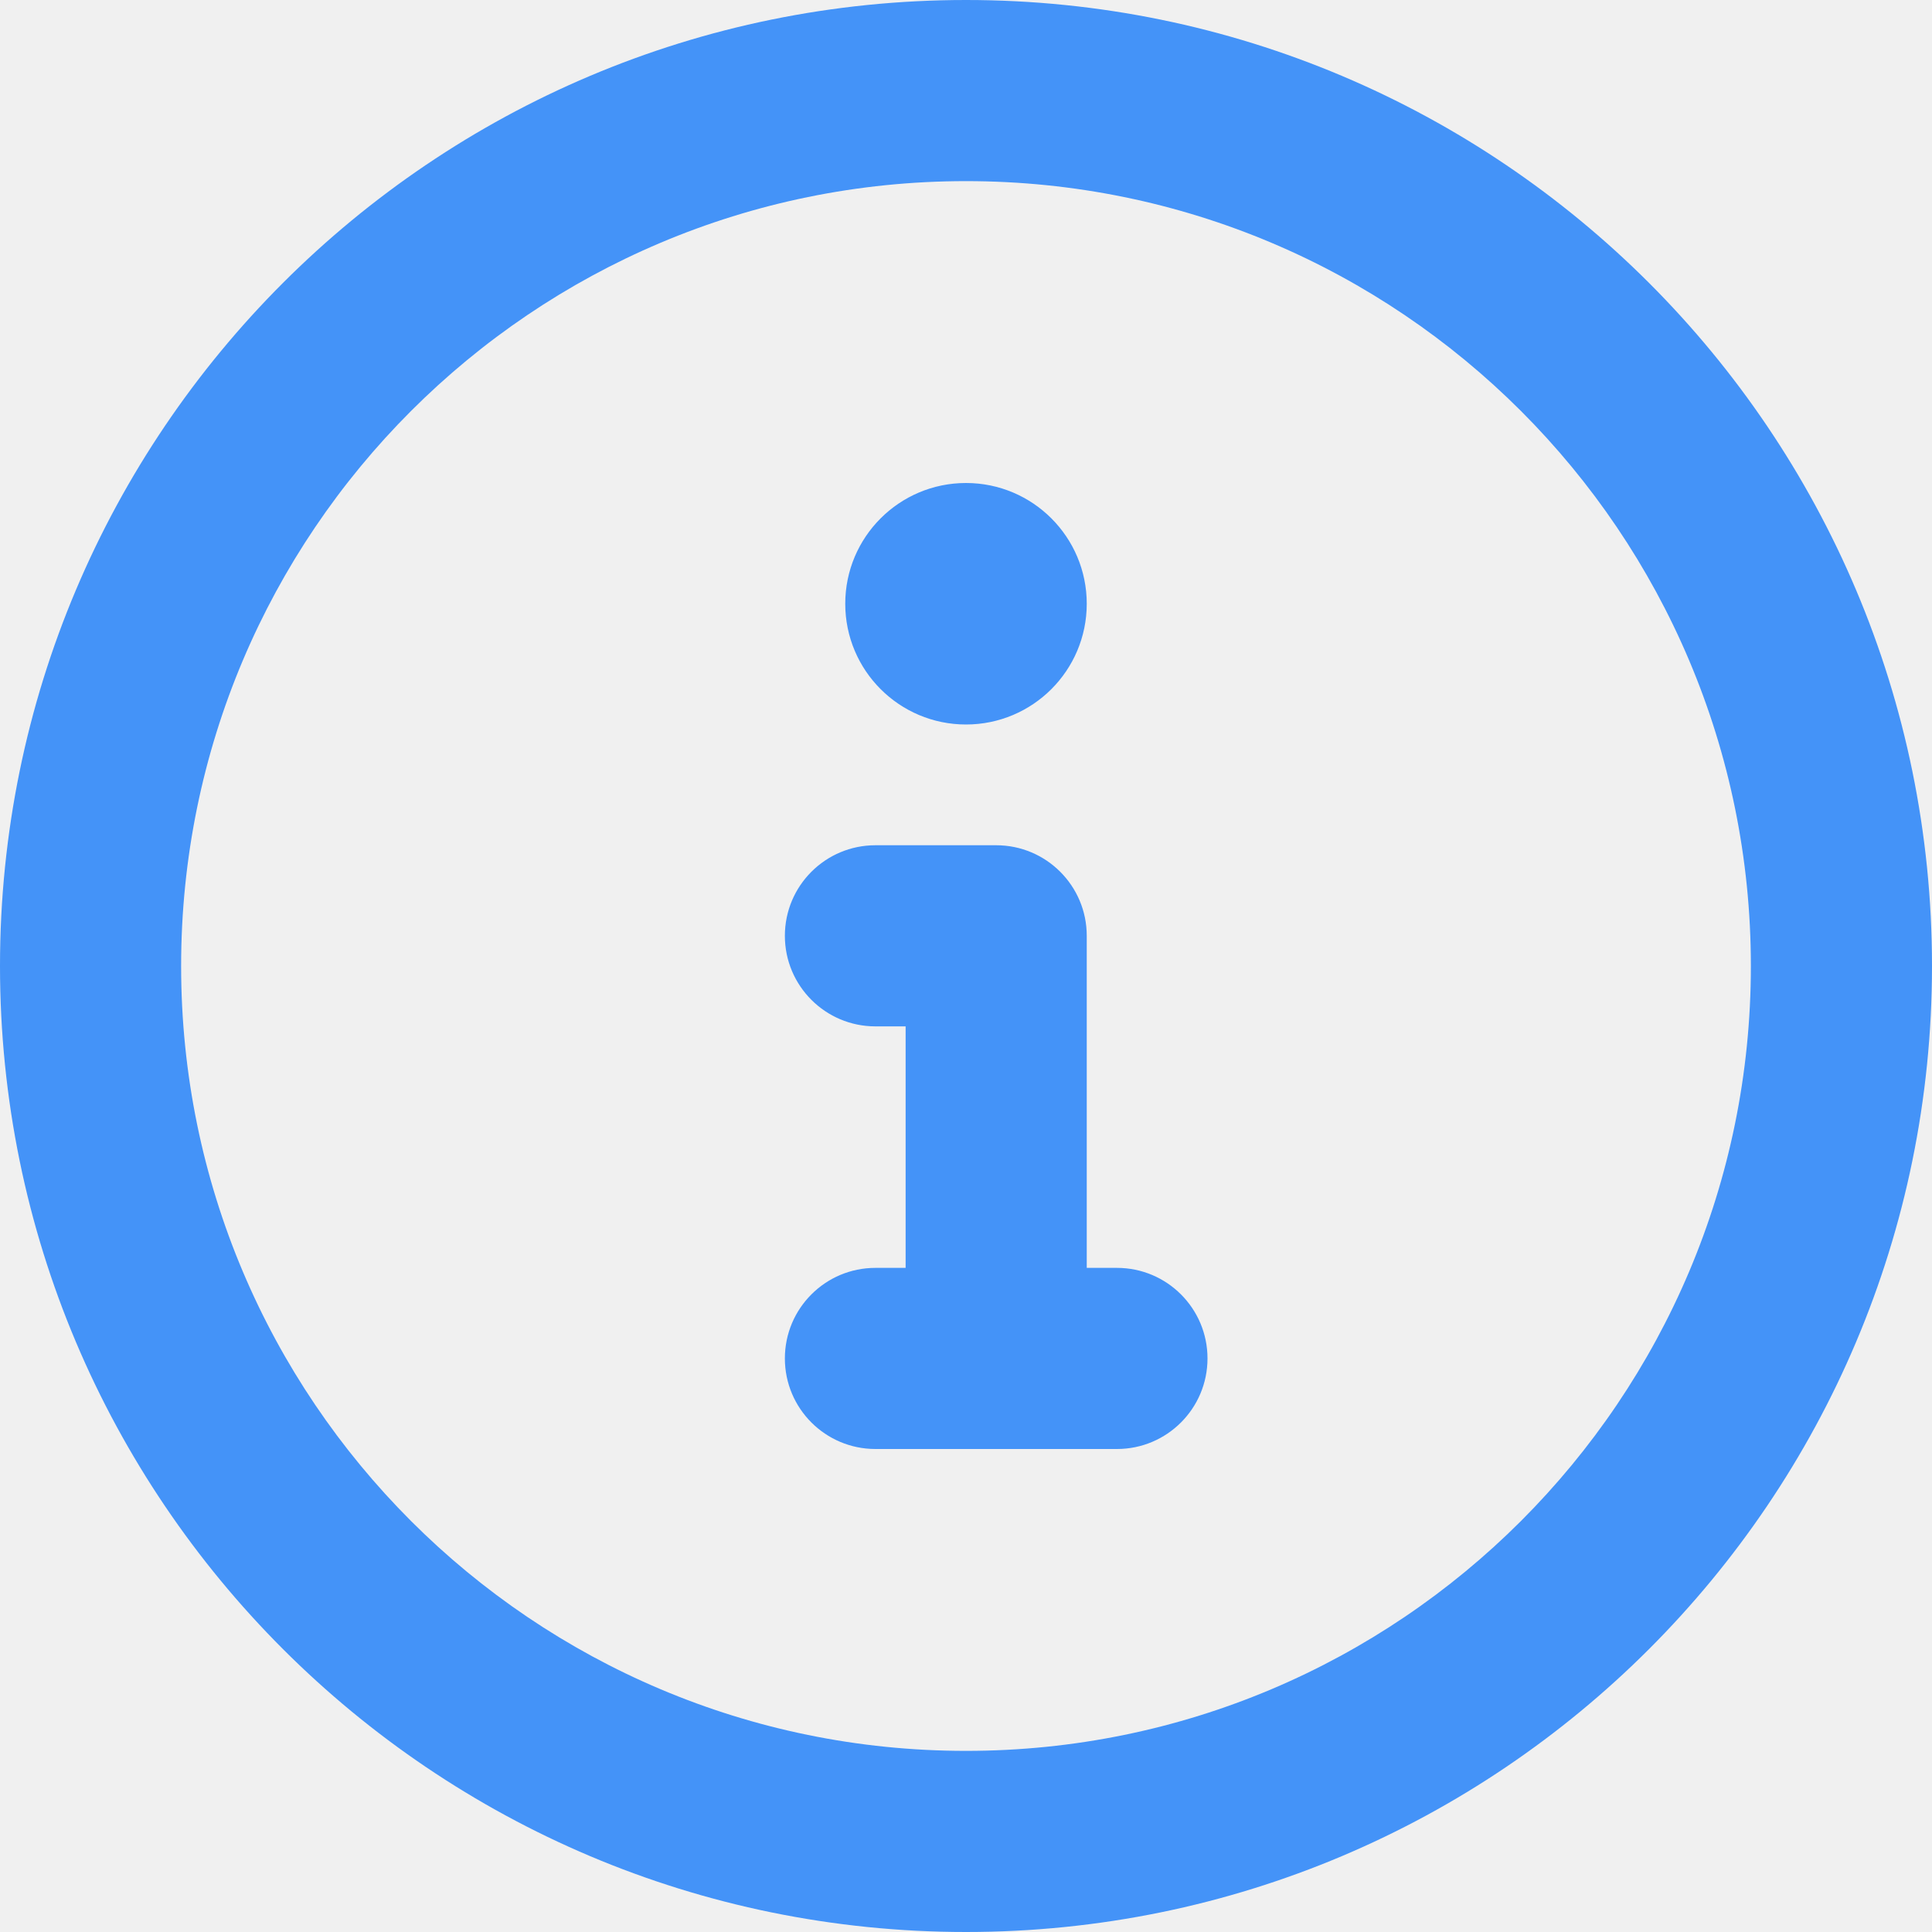
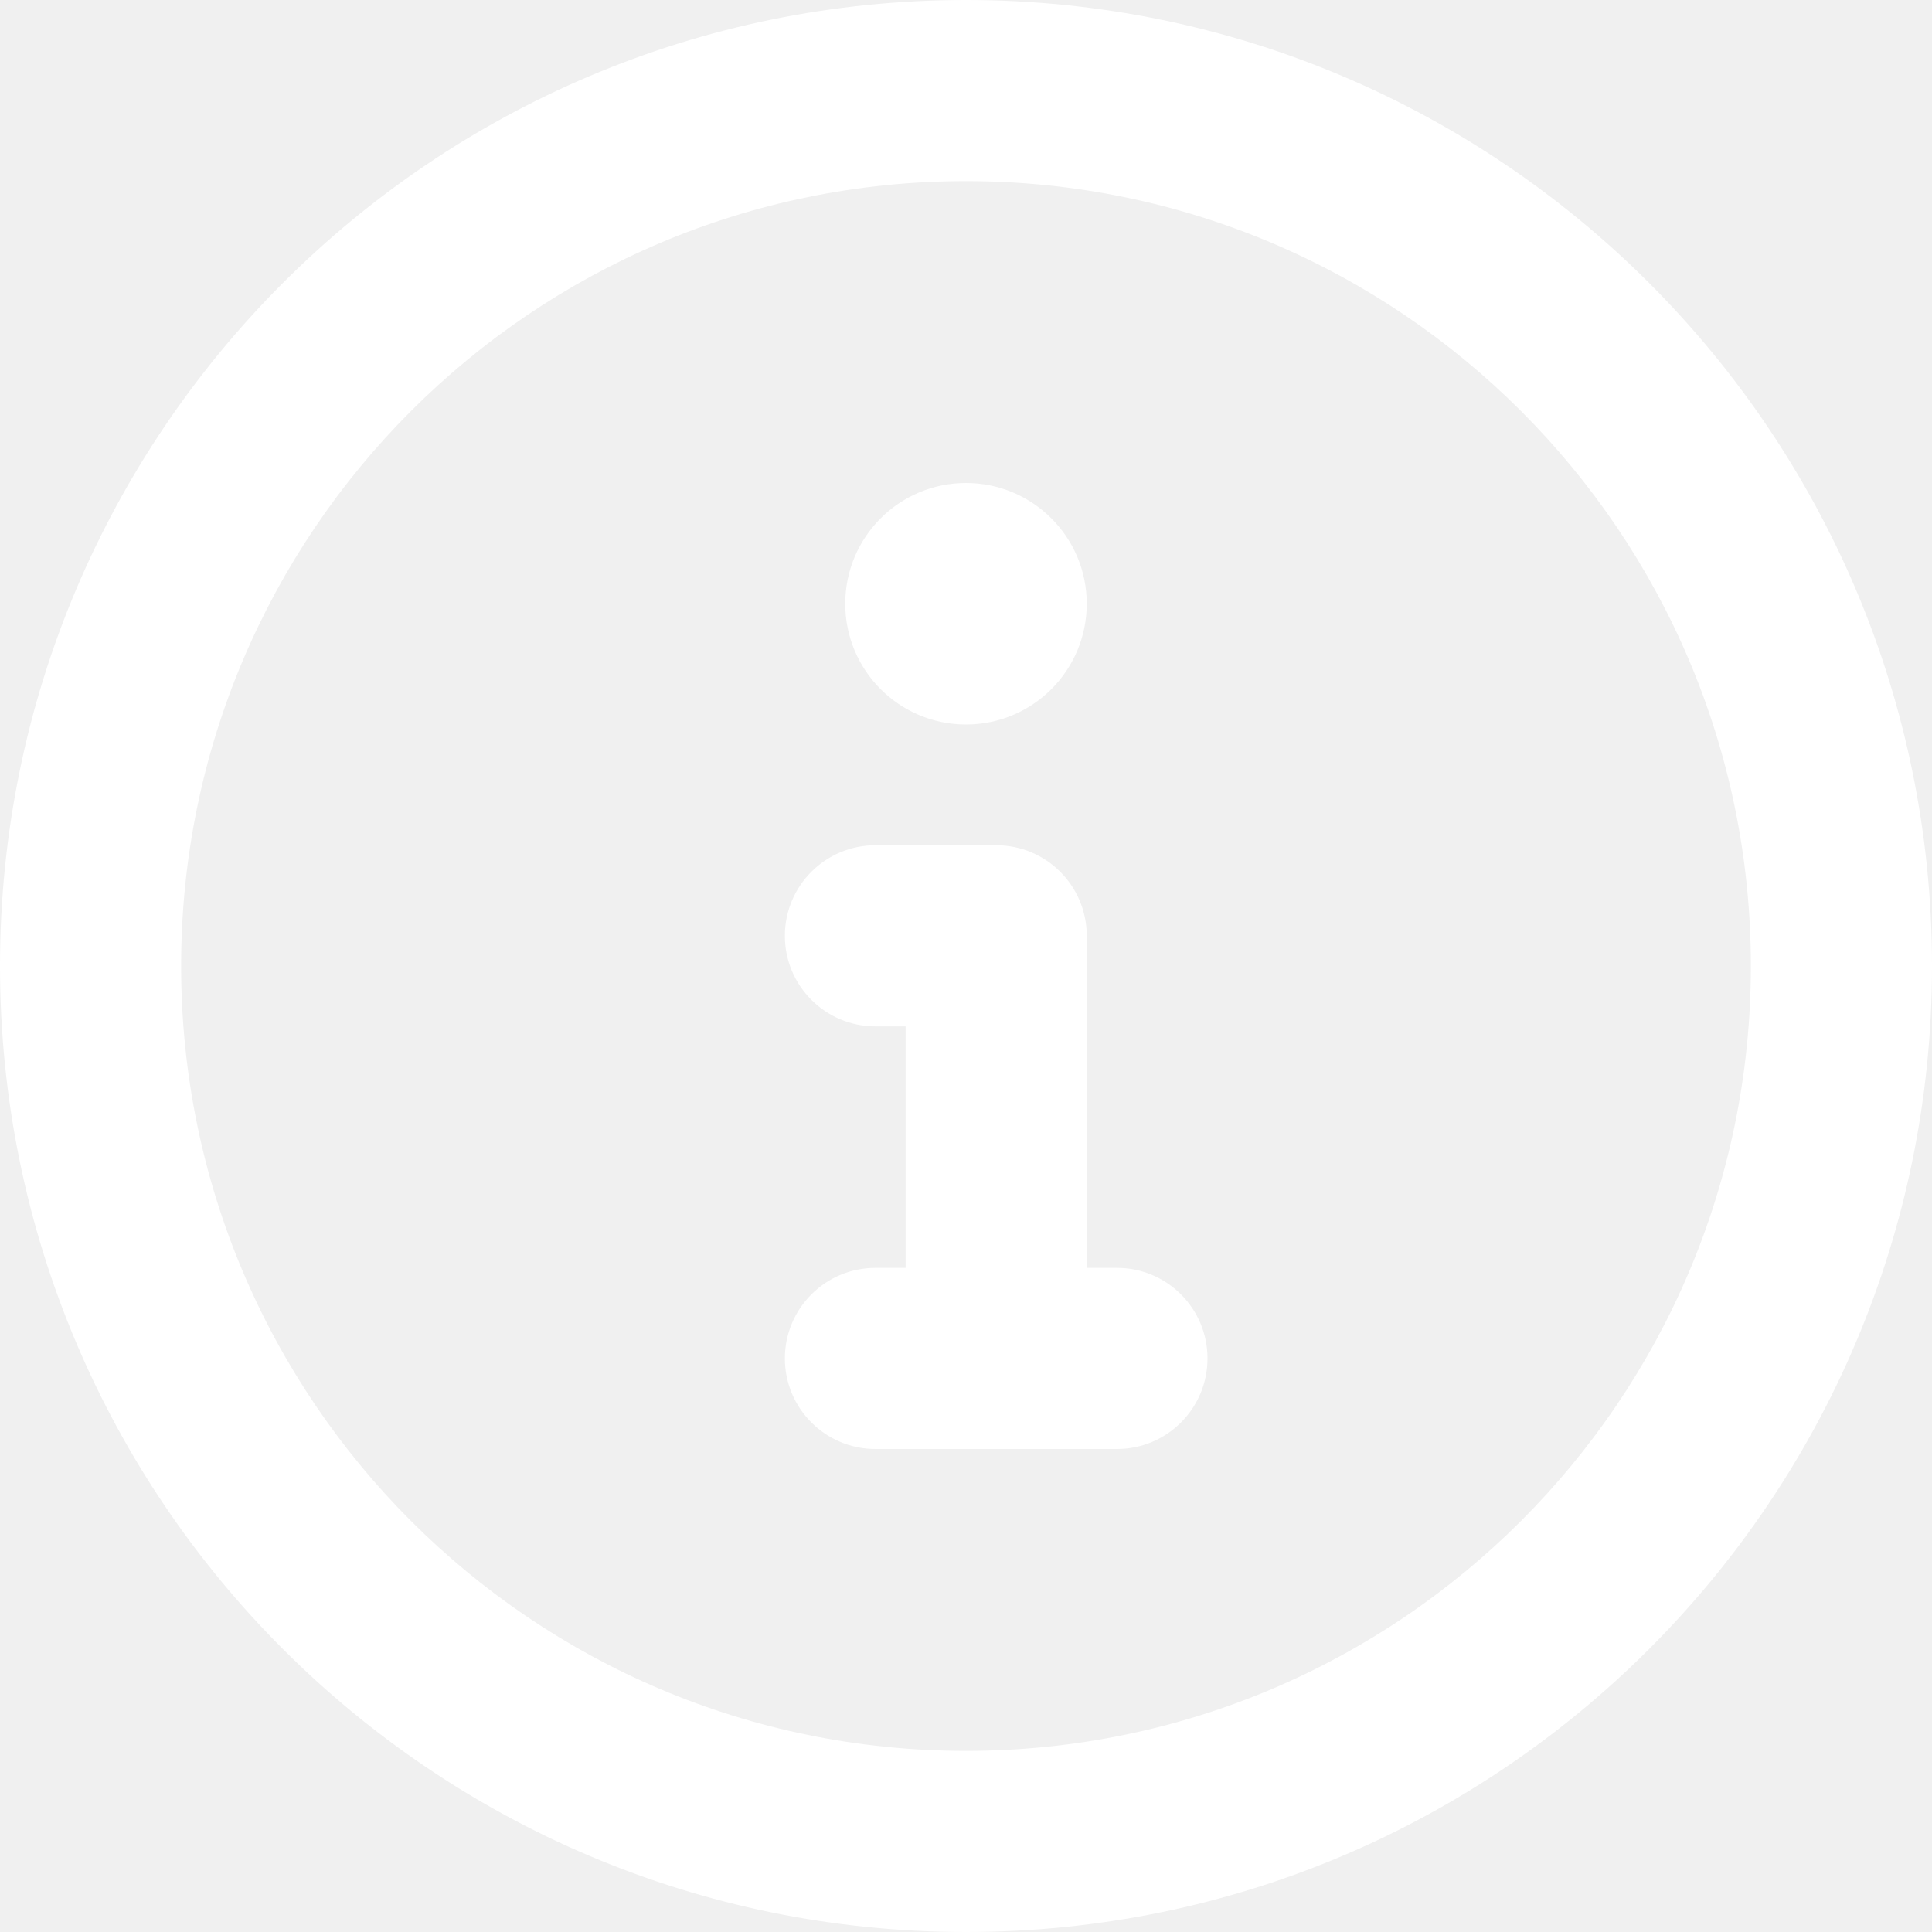
<svg xmlns="http://www.w3.org/2000/svg" class="octicon octicon-info mr-2" viewBox="0 0 16 16" version="1.1" width="16" height="16" aria-hidden="true">
-   <path d="M0 8a8 8 0 1 1 16 0A8 8 0 0 1 0 8Zm8-6.5a6.5 6.5 0 1 0 0 13 6.5 6.5 0 0 0 0-13ZM6.5 7.75A.75.75 0 0 1 7.25 7h1a.75.75 0 0 1 .75.75v2.75h.25a.75.75 0 0 1 0 1.5h-2a.75.75 0 0 1 0-1.5h.25v-2h-.25a.75.75 0 0 1-.75-.75ZM8 6a1 1 0 1 1 0-2 1 1 0 0 1 0 2Z" fill="#4493F8" />
+   <path d="M0 8a8 8 0 1 1 16 0A8 8 0 0 1 0 8Zm8-6.5a6.5 6.5 0 1 0 0 13 6.5 6.5 0 0 0 0-13ZM6.5 7.75A.75.75 0 0 1 7.25 7h1a.75.75 0 0 1 .75.75v2.75h.25a.75.75 0 0 1 0 1.5h-2a.75.75 0 0 1 0-1.5h.25v-2h-.25a.75.75 0 0 1-.75-.75ZM8 6a1 1 0 1 1 0-2 1 1 0 0 1 0 2Z" fill="#ffffff" />
</svg>
